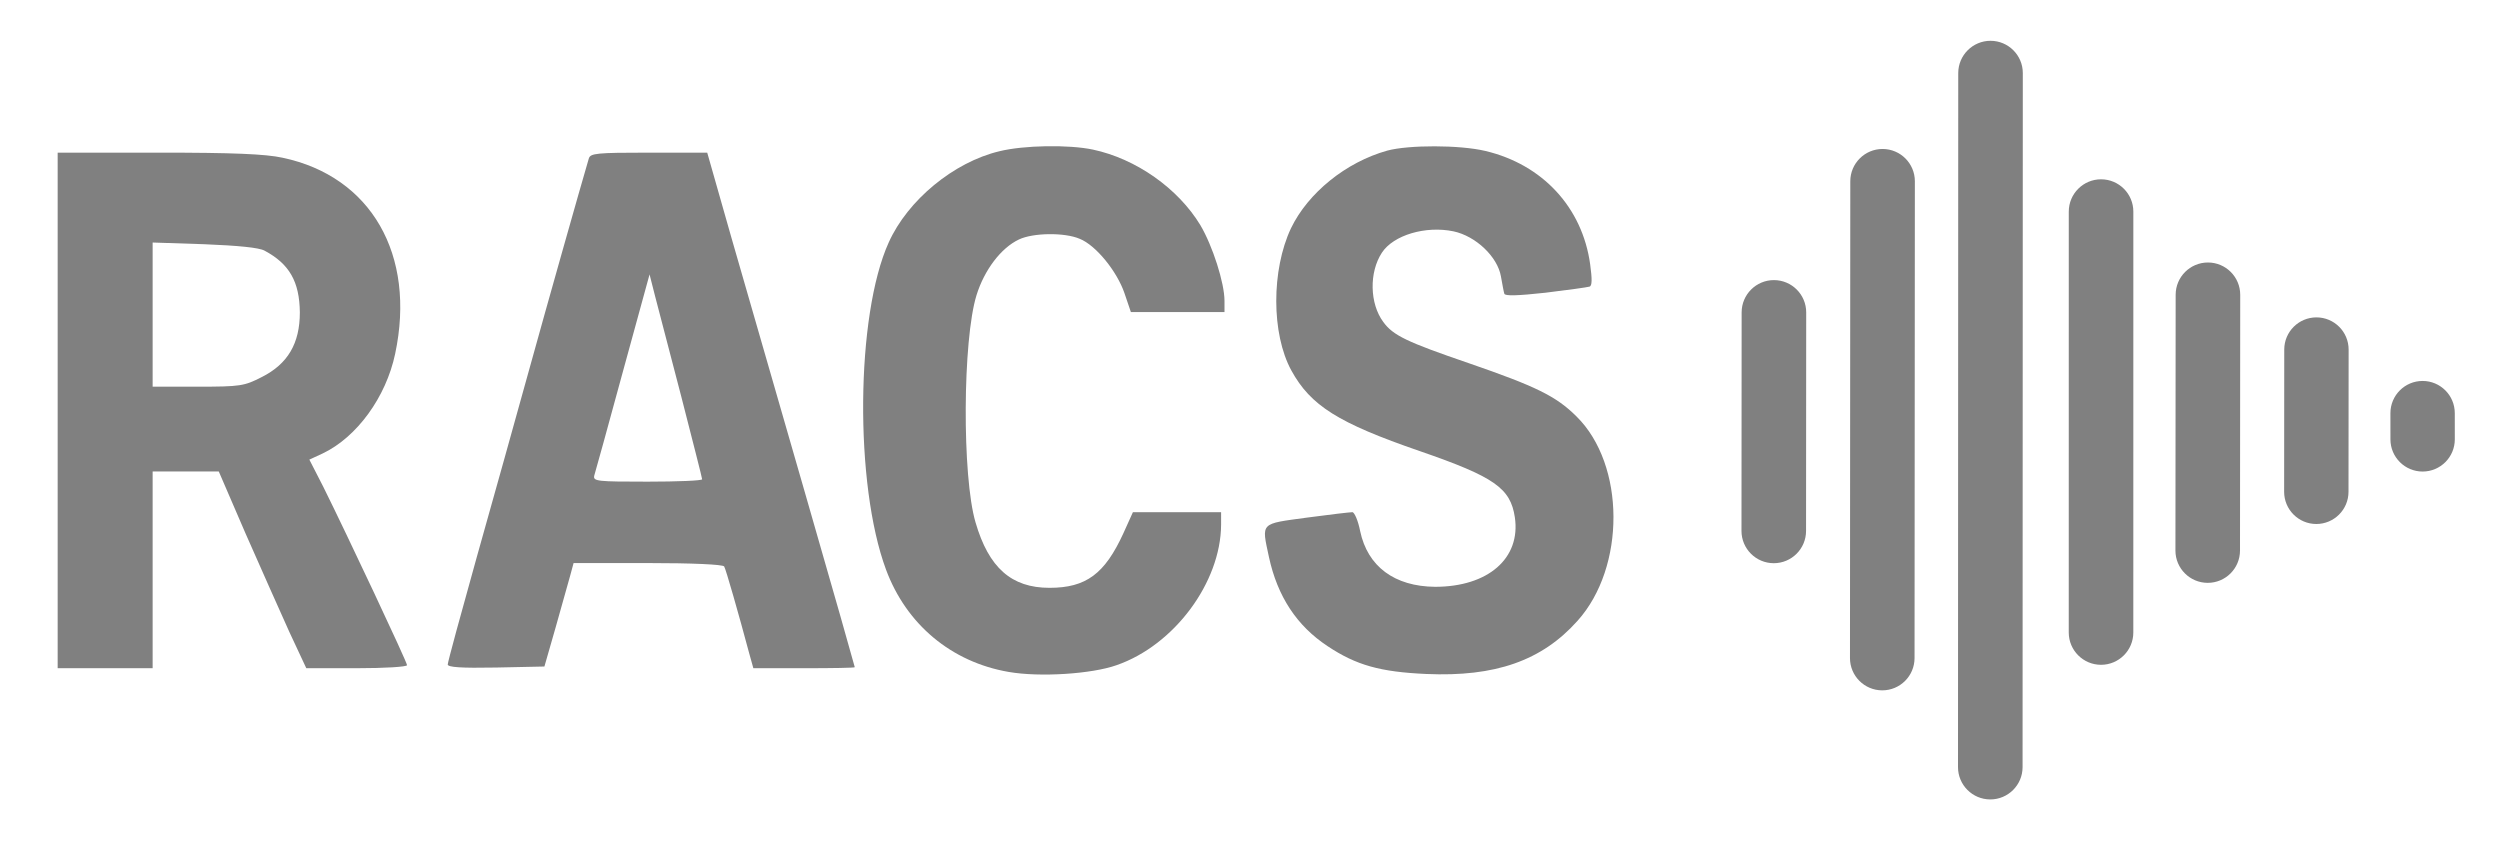
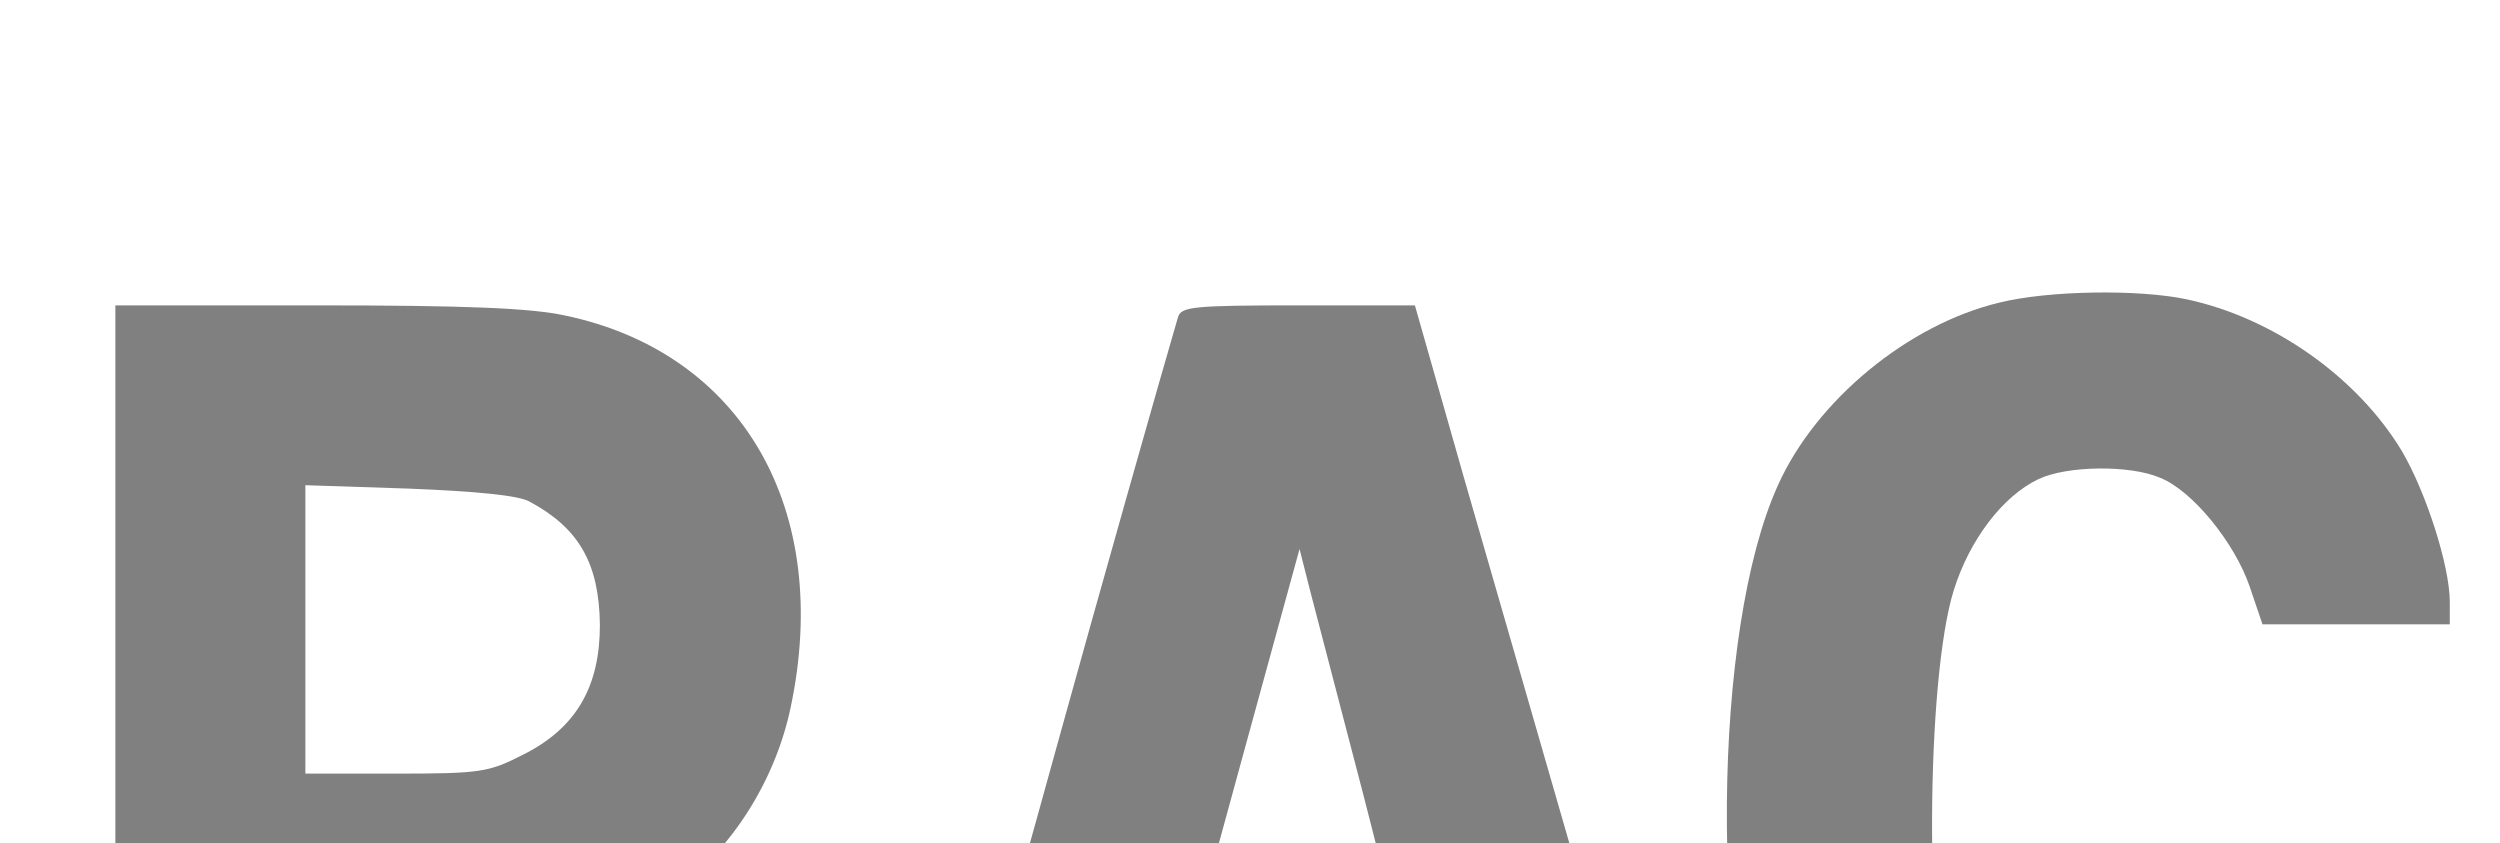
- <svg xmlns="http://www.w3.org/2000/svg" width="50%" height="50%" viewBox="0 0 3071 1034" version="1.1" xml:space="preserve" style="fill:#808080;fill-rule:evenodd;clip-rule:evenodd;stroke-linejoin:round;stroke-miterlimit:2;">
+ <svg xmlns="http://www.w3.org/2000/svg" width="100%" height="100%" viewBox="0 0 1535 517" version="1.1" xml:space="preserve" style="fill:#808080;fill-rule:evenodd;clip-rule:evenodd;stroke-linejoin:round;stroke-miterlimit:2;">
  <g>
    <path d="M1227.5,185.833c-55.833,13.334 -112.5,60 -135.833,112.084c-40.417,89.166 -42.084,297.083 -3.334,401.666c25,67.5 80.417,113.75 150.834,125.834c38.333,6.666 102.083,2.5 132.5,-8.334c70.833,-24.583 127.916,-101.666 128.333,-172.5l0,-15.416l-108.333,-0l-11.667,25.833c-22.917,50 -45.833,67.083 -90.833,67.083c-46.667,0 -74.584,-24.583 -90.834,-80.416c-16.666,-56.667 -15.833,-224.167 1.25,-279.167c9.584,-30.833 30,-57.917 52.084,-68.333c17.5,-8.334 56.25,-8.75 74.583,-0.834c20,7.917 45.833,40 55,66.667l7.917,23.333l115,0l-0,-13.75c-0,-22.083 -14.584,-67.5 -29.584,-92.916c-27.5,-45.417 -79.166,-81.667 -132.083,-92.917c-29.583,-6.25 -85,-5.417 -115,2.083Z" style="fill-rule:nonzero;" />
    <path d="M1704.17,185c-50.834,14.167 -97.5,52.083 -118.334,95.417c-24.166,51.25 -24.166,129.583 0.417,174.583c23.75,43.333 57.5,64.583 157.917,99.167c91.666,31.666 111.25,45.416 116.666,81.25c7.5,50.416 -32.916,85.416 -97.916,85.416c-50,-0.416 -82.917,-25 -92.084,-68.333c-2.5,-12.917 -7.083,-23.333 -9.583,-23.333c-2.917,-0 -27.917,2.916 -55.833,6.666c-57.917,7.917 -55.834,5.417 -46.667,48.334c10.417,48.333 34.167,84.583 72.083,109.583c35,23.333 64.584,31.667 121.25,34.167c84.584,3.75 142.084,-16.25 185.834,-65.417c59.166,-65.833 58.75,-191.667 -1.25,-250.833c-25,-25 -50,-37.084 -132.084,-65.417c-76.666,-26.25 -93.333,-34.167 -105.416,-50.833c-16.667,-22.5 -17.5,-60.834 -1.667,-85c14.167,-21.667 53.75,-33.334 87.917,-26.25c27.5,5.833 54.166,31.25 58.333,55.416c1.667,9.167 3.333,18.75 4.167,21.25c0.833,2.917 16.25,2.5 50.416,-1.25c27.5,-3.333 51.667,-6.666 54.167,-7.5c3.333,-0.833 3.333,-9.166 0.833,-27.5c-9.583,-69.583 -58.333,-122.5 -128.75,-139.166c-31.666,-7.5 -94.166,-7.5 -120.416,-0.417Z" style="fill-rule:nonzero;" />
    <path d="M70.833,187.5l0,633.333l116.667,0l0,-241.666l81.25,-0l32.917,76.25c18.333,41.666 42.5,95.833 53.75,120.833l20.833,44.583l61.667,0c34.583,0 62.083,-1.666 62.083,-3.75c0,-3.75 -73.75,-160.416 -102.917,-219.166l-17.083,-33.334l16.25,-7.5c42.083,-20 77.917,-69.166 89.167,-122.5c25.833,-121.666 -29.584,-217.916 -138.334,-240.833c-20.833,-4.583 -60.833,-6.25 -152.083,-6.25l-124.167,0Zm254.167,120.417c30.417,16.25 42.917,37.916 43.333,75.833c0,37.917 -14.583,63.333 -47.083,79.583c-21.25,10.834 -25.833,11.667 -78.333,11.667l-55.417,0l0,-177.083l63.333,2.083c41.667,1.667 67.5,4.167 74.167,7.917Z" style="fill-rule:nonzero;" />
    <path d="M723.333,194.583c-10.416,35.417 -50.416,176.667 -73.333,259.584c-15.417,56.25 -44.583,159.583 -64.167,229.583c-19.583,70 -35.833,129.583 -35.833,132.5c0,3.333 15.833,4.583 59.583,3.75l59.167,-1.25l13.75,-47.917c7.5,-26.25 15.417,-55 17.917,-63.75l4.166,-15.416l91.25,-0c54.167,-0 92.084,1.666 93.75,4.166c2.084,3.334 17.917,58.75 30.834,107.084l5,17.916l62.083,0c34.583,0 62.5,-0.416 62.5,-1.25c0,-0.833 -27.083,-96.25 -60.417,-211.666c-33.333,-115.417 -74.166,-257.5 -90.833,-315l-30,-105.417l-71.667,0c-64.583,0 -71.666,0.833 -73.75,7.083Zm113.75,293.334c13.75,53.75 25.417,99.166 25.417,100.833c0,1.667 -30.417,2.917 -67.083,2.917c-62.084,-0 -67.084,-0.417 -65.417,-7.5c1.25,-3.75 17.083,-61.25 35,-127.084l32.917,-120l6.666,26.25c3.75,14.584 18.334,70.417 32.5,124.584Z" style="fill-rule:nonzero;" />
    <path d="M2218.74,383.76l-0.179,268.45c-0.015,21.888 -17.797,39.646 -39.684,39.631c-21.888,-0.015 -39.646,-17.796 -39.631,-39.684l0.179,-268.45c0.015,-21.888 17.797,-39.646 39.684,-39.631c21.888,0.014 39.646,17.796 39.631,39.684Z" />
    <path d="M2352.22,222.689l-0.392,585.711c-0.015,21.887 -17.797,39.645 -39.684,39.63c-21.888,-0.014 -39.646,-17.796 -39.631,-39.684l0.392,-585.71c0.014,-21.887 17.796,-39.645 39.684,-39.631c21.887,0.015 39.645,17.797 39.631,39.684Z" />
    <path d="M2484.82,89.791l-0.291,852.586c-0.007,21.887 -17.783,39.651 -39.671,39.644c-21.887,-0.008 -39.651,-17.784 -39.644,-39.671l0.291,-852.586c0.007,-21.888 17.783,-39.652 39.671,-39.644c21.887,0.007 39.651,17.783 39.644,39.671Z" />
    <path d="M2620.6,259.916l-0.033,517.072c-0.001,21.887 -17.772,39.656 -39.66,39.655c-21.887,-0.002 -39.656,-17.773 -39.655,-39.66l0.033,-517.073c0.002,-21.887 17.773,-39.656 39.66,-39.654c21.888,0.001 39.657,17.772 39.655,39.66Z" />
    <path d="M2751.89,362.141l-0.267,314.209c-0.019,21.888 -17.804,39.642 -39.692,39.624c-21.887,-0.019 -39.642,-17.804 -39.623,-39.691l0.267,-314.209c0.019,-21.888 17.804,-39.643 39.692,-39.624c21.887,0.018 39.642,17.804 39.623,39.691Z" />
    <path d="M2885.05,429.436l-0.147,174.737c-0.018,21.82 -17.748,39.52 -39.568,39.502c-21.82,-0.018 -39.521,-17.748 -39.503,-39.568l0.147,-174.737c0.018,-21.82 17.748,-39.521 39.568,-39.502c21.82,0.018 39.521,17.748 39.503,39.568Z" />
    <path d="M3015.46,507.472l0.021,32.215c0.014,21.82 -17.69,39.546 -39.51,39.56c-21.82,0.014 -39.547,-17.69 -39.561,-39.51l-0.02,-32.214c-0.014,-21.82 17.69,-39.547 39.51,-39.561c21.82,-0.014 39.547,17.69 39.56,39.51Z" />
  </g>
</svg>
